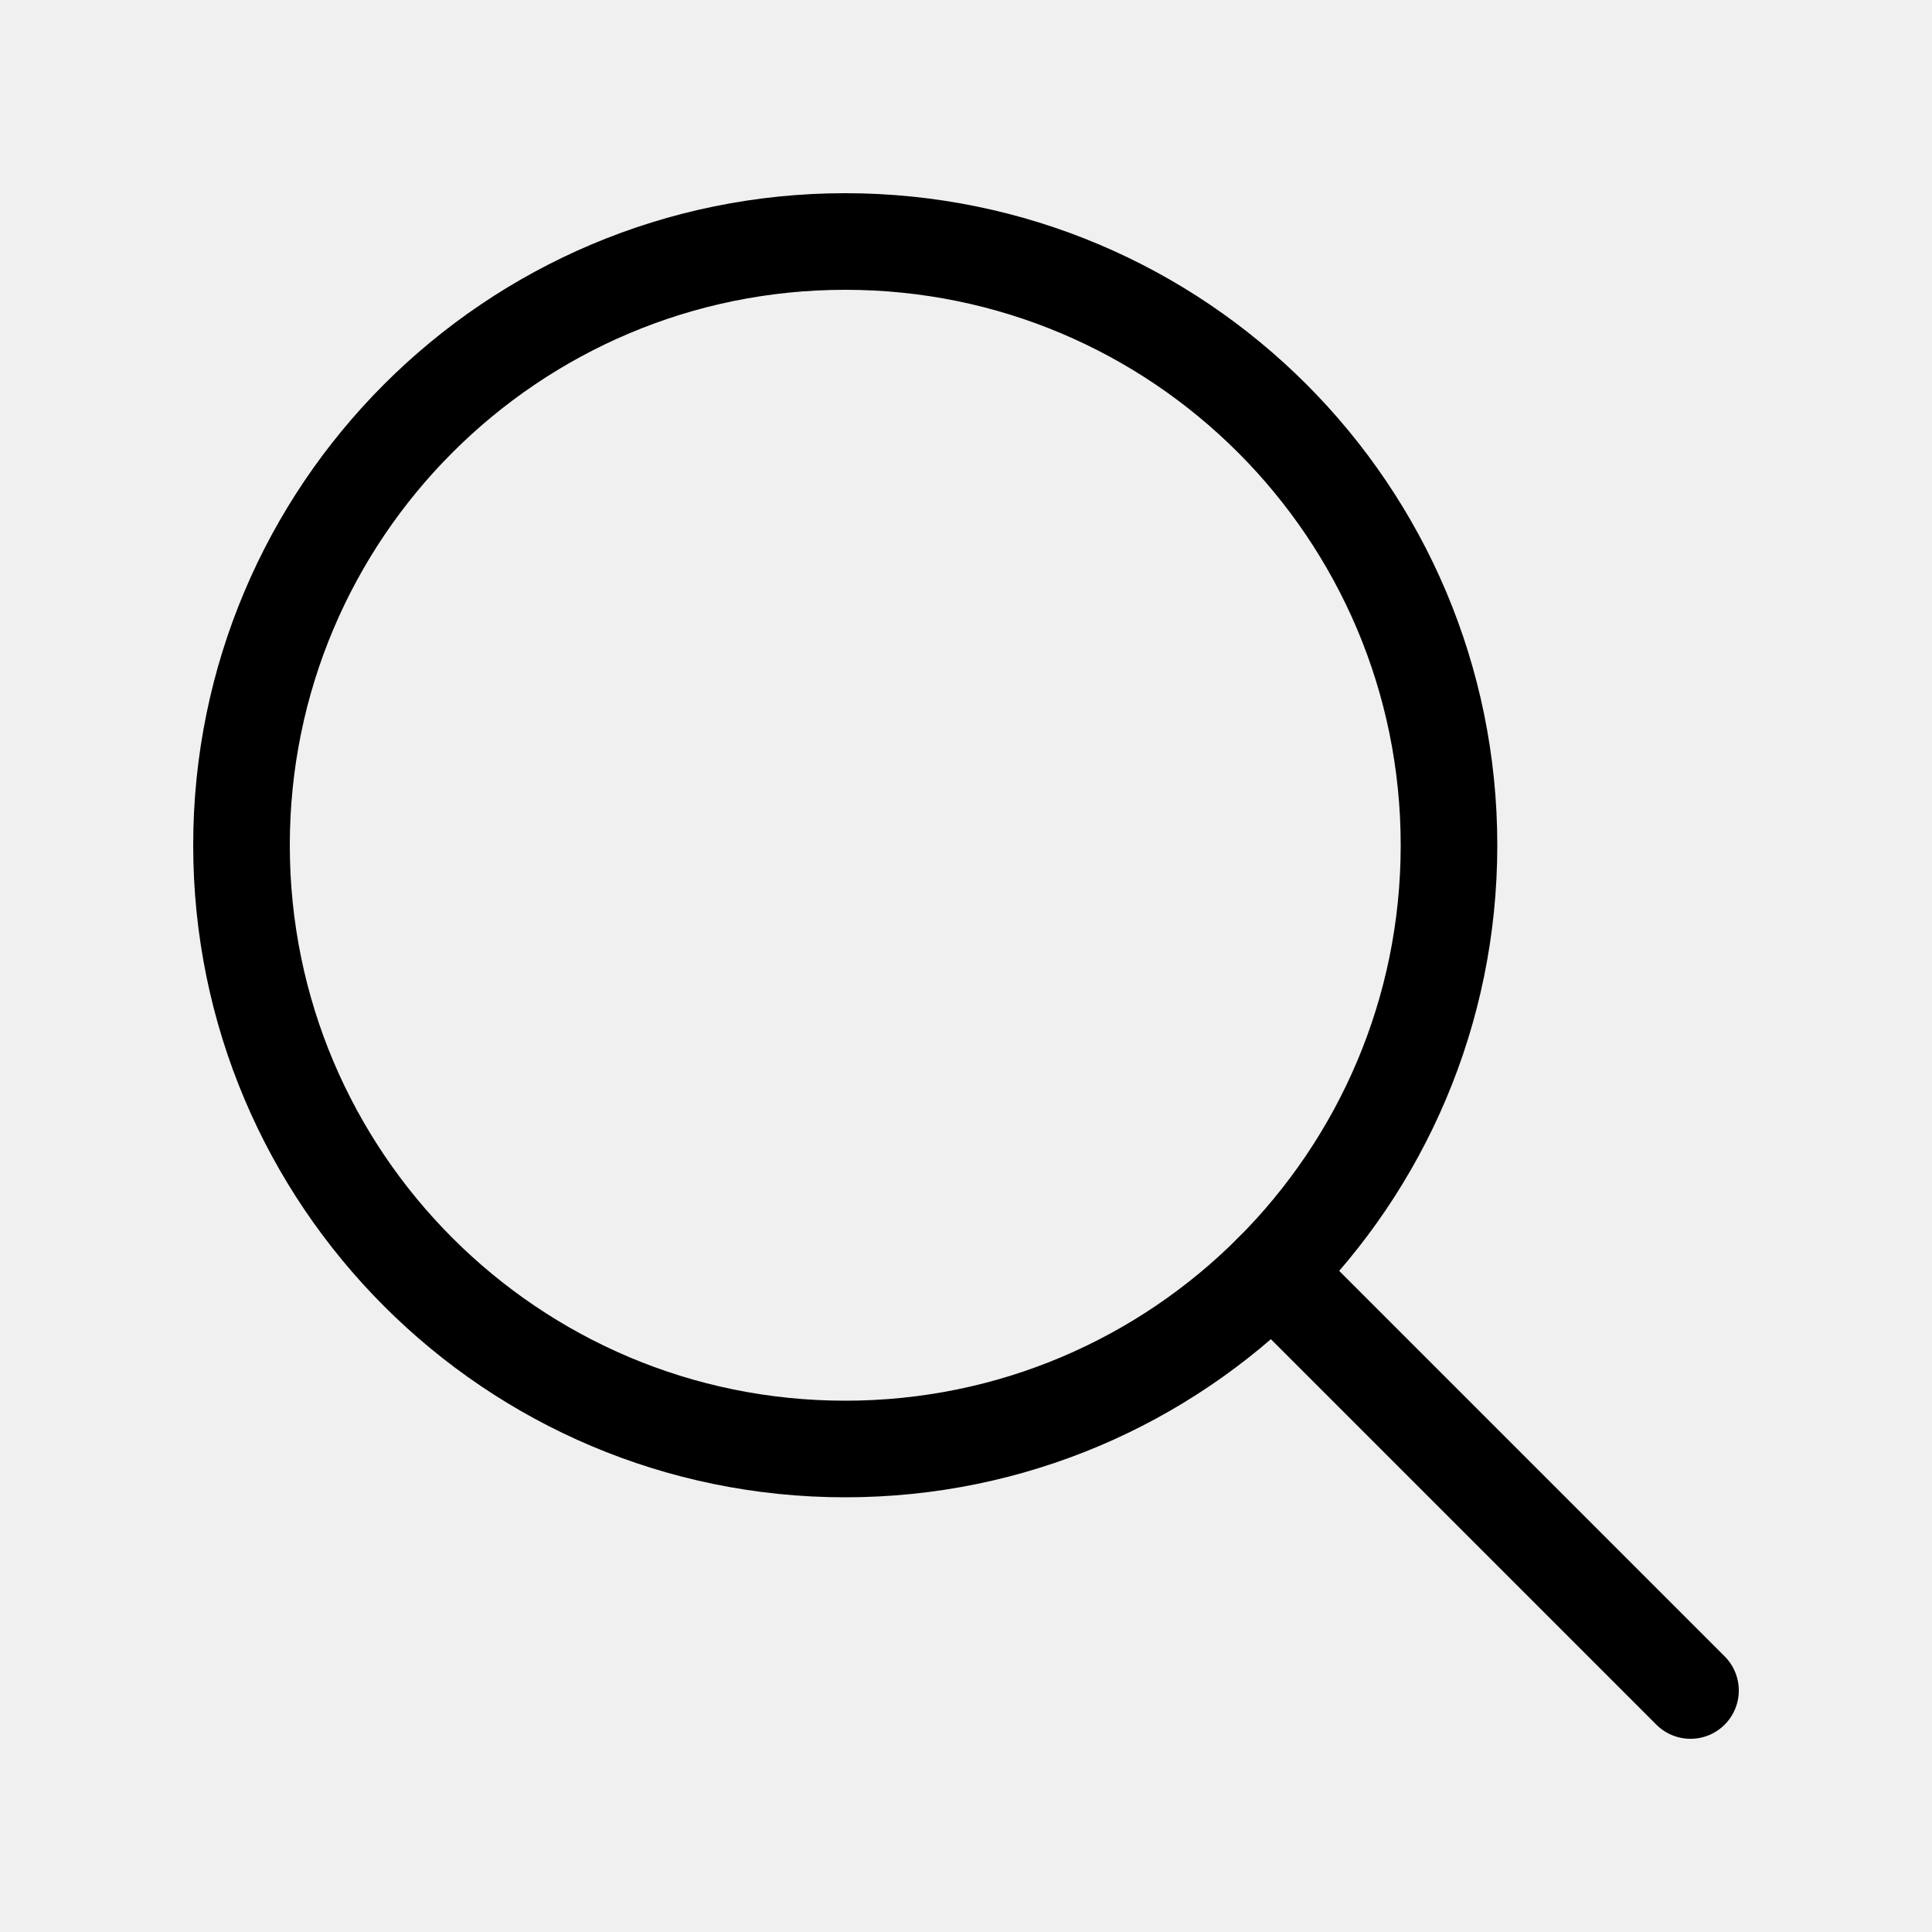
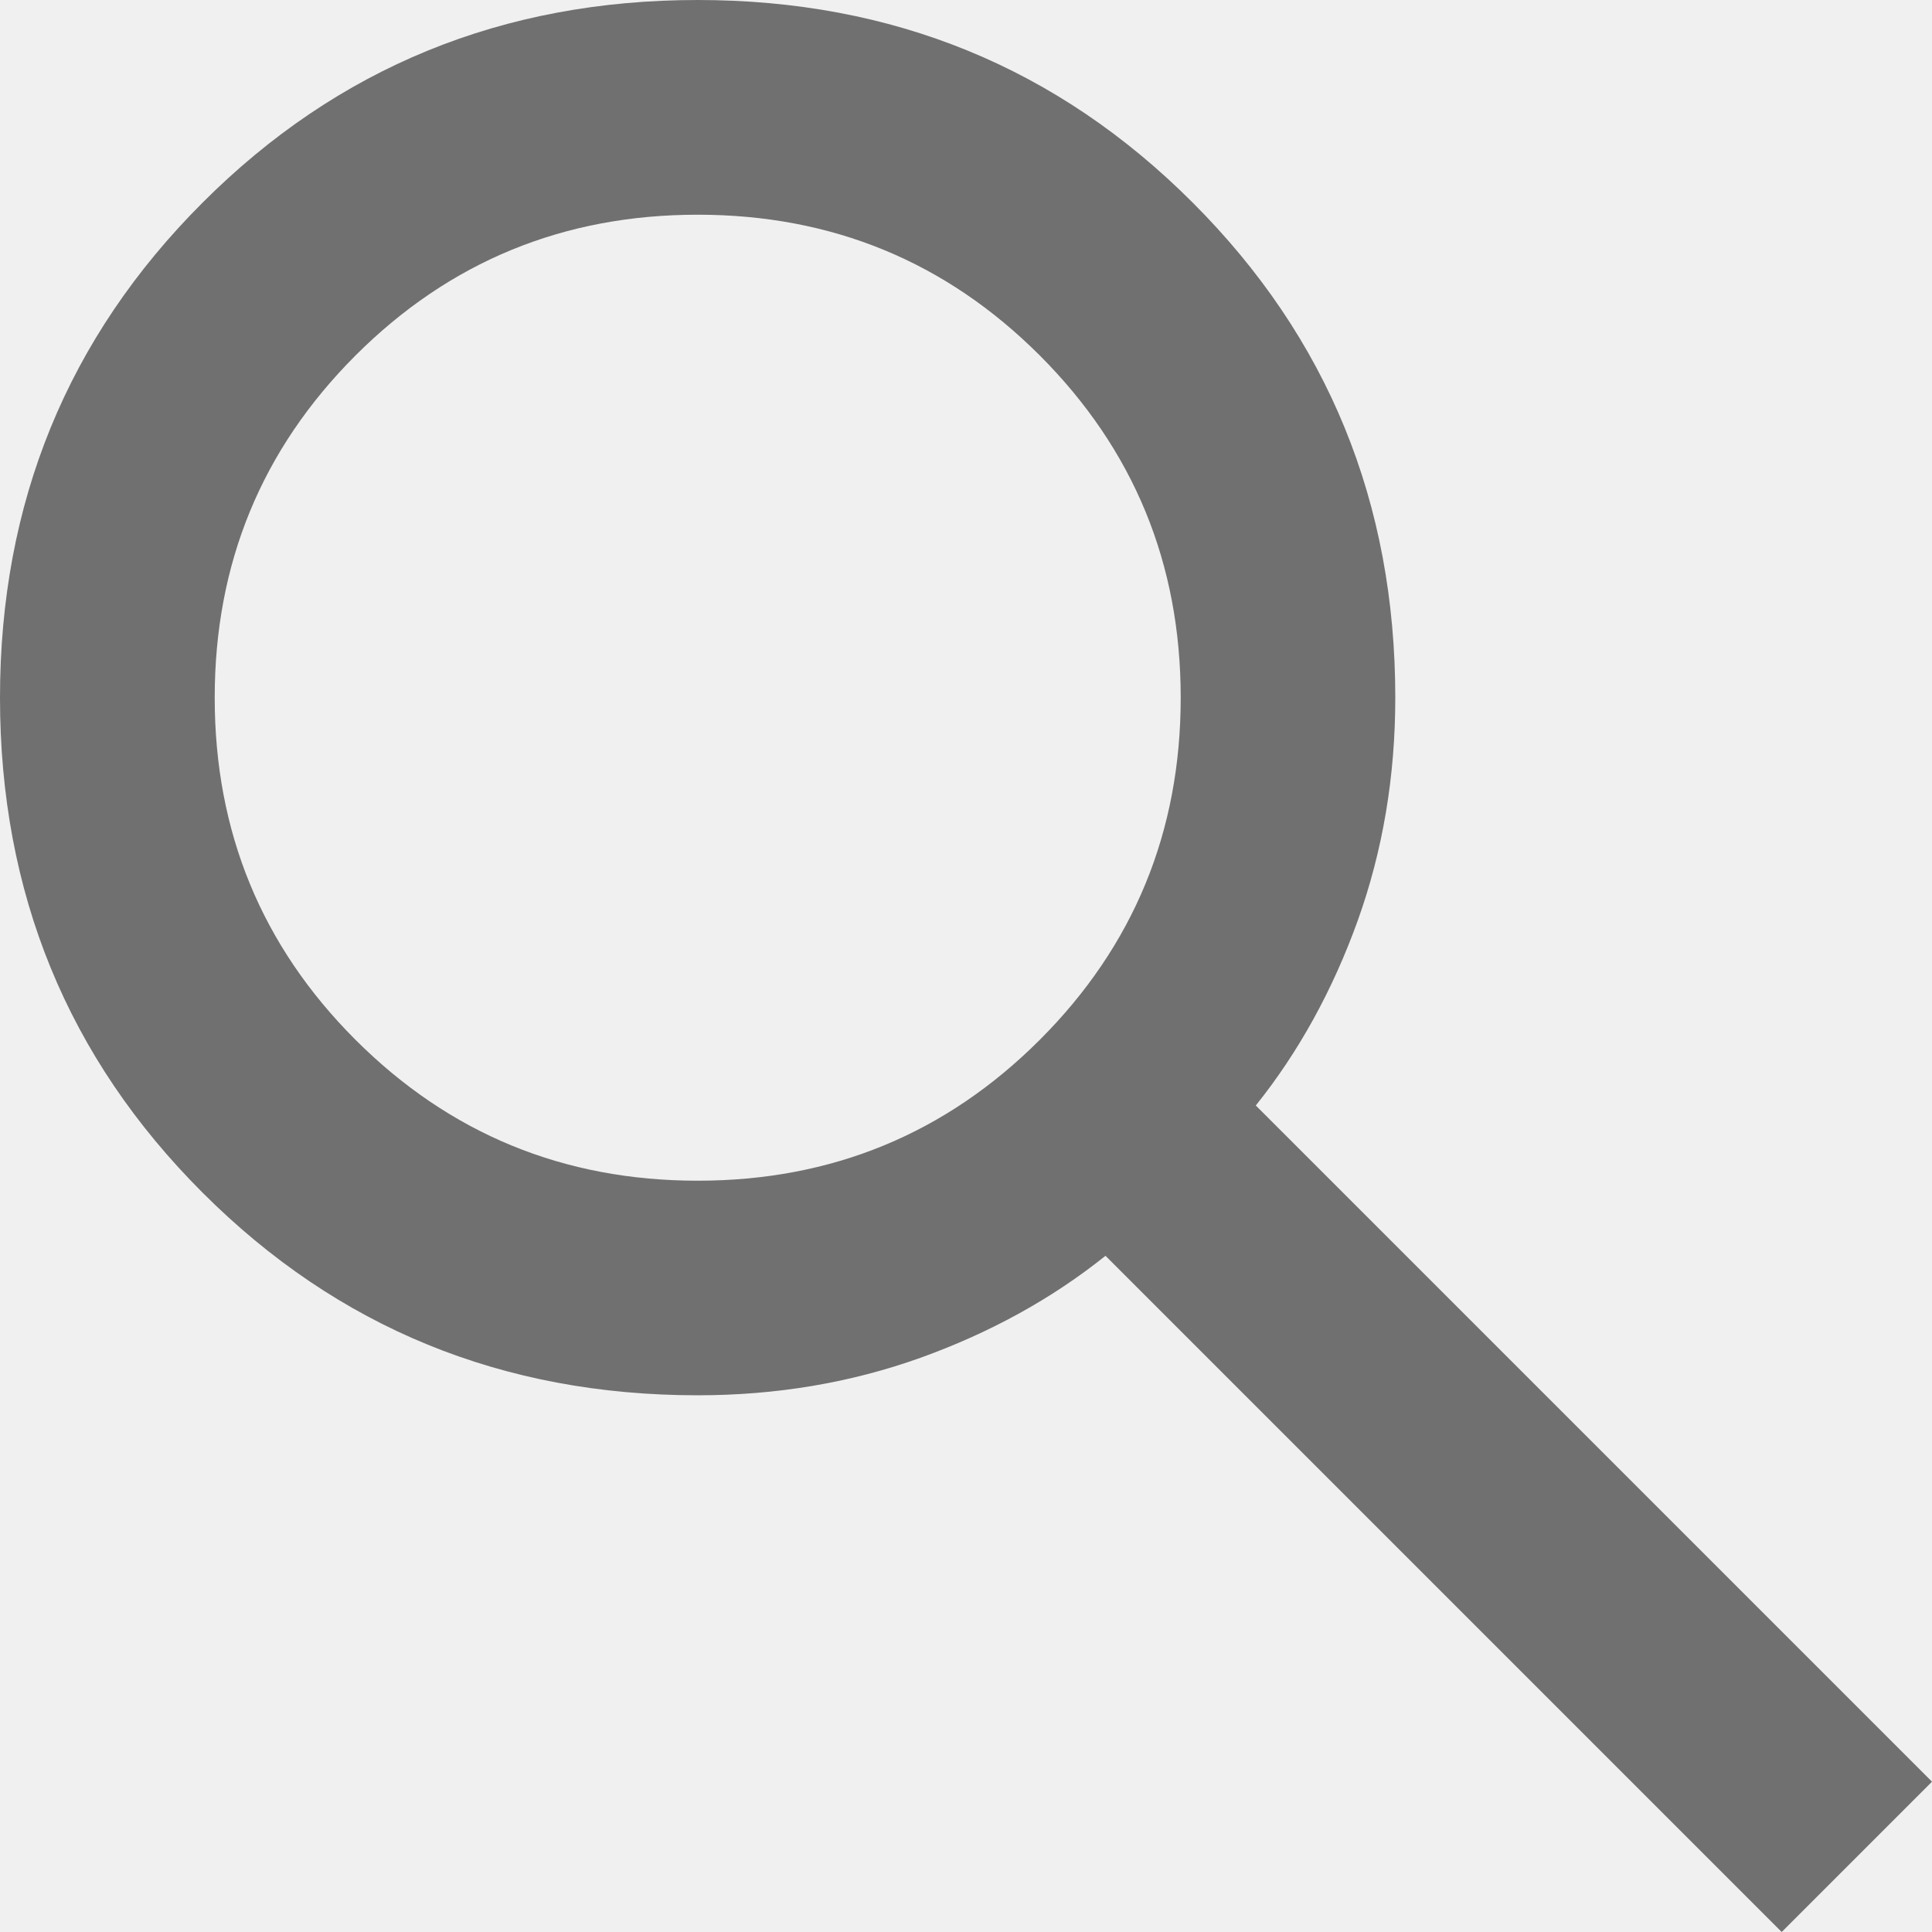
- <svg xmlns="http://www.w3.org/2000/svg" width="24" height="24" viewBox="0 0 24 24" fill="none">
-   <g clip-path="url(#clip0_4_461)">
-     <path d="M10.5 18C14.642 18 18 14.642 18 10.5C18 6.358 14.642 3 10.5 3C6.358 3 3 6.358 3 10.5C3 14.642 6.358 18 10.5 18Z" stroke="black" stroke-width="1.2" stroke-linecap="round" stroke-linejoin="round" />
-     <path d="M15.803 15.803L21 21" stroke="black" stroke-width="1.2" stroke-linecap="round" stroke-linejoin="round" />
-   </g>
-   <defs>
-     <clipPath id="clip0_4_461">
-       <rect width="24" height="24" fill="white" />
-     </clipPath>
-   </defs>
+ <svg xmlns="http://www.w3.org/2000/svg" width="15" height="15" viewBox="0 0 15 15" fill="none">
+   <path d="M13.833 15L8.583 9.75C8.167 10.083 7.688 10.347 7.146 10.542C6.604 10.736 6.028 10.833 5.417 10.833C3.903 10.833 2.622 10.309 1.573 9.26C0.524 8.212 0 6.931 0 5.417C0 3.903 0.524 2.622 1.573 1.573C2.622 0.524 3.903 0 5.417 0C6.931 0 8.212 0.524 9.26 1.573C10.309 2.622 10.833 3.903 10.833 5.417C10.833 6.028 10.736 6.604 10.542 7.146C10.347 7.688 10.083 8.167 9.75 8.583L15 13.833L13.833 15ZM5.417 9.167C6.458 9.167 7.344 8.802 8.073 8.073C8.802 7.344 9.167 6.458 9.167 5.417C9.167 4.375 8.802 3.49 8.073 2.76C7.344 2.031 6.458 1.667 5.417 1.667C4.375 1.667 3.49 2.031 2.76 2.76C2.031 3.49 1.667 4.375 1.667 5.417C1.667 6.458 2.031 7.344 2.76 8.073C3.49 8.802 4.375 9.167 5.417 9.167Z" fill="#707070" />
</svg>
